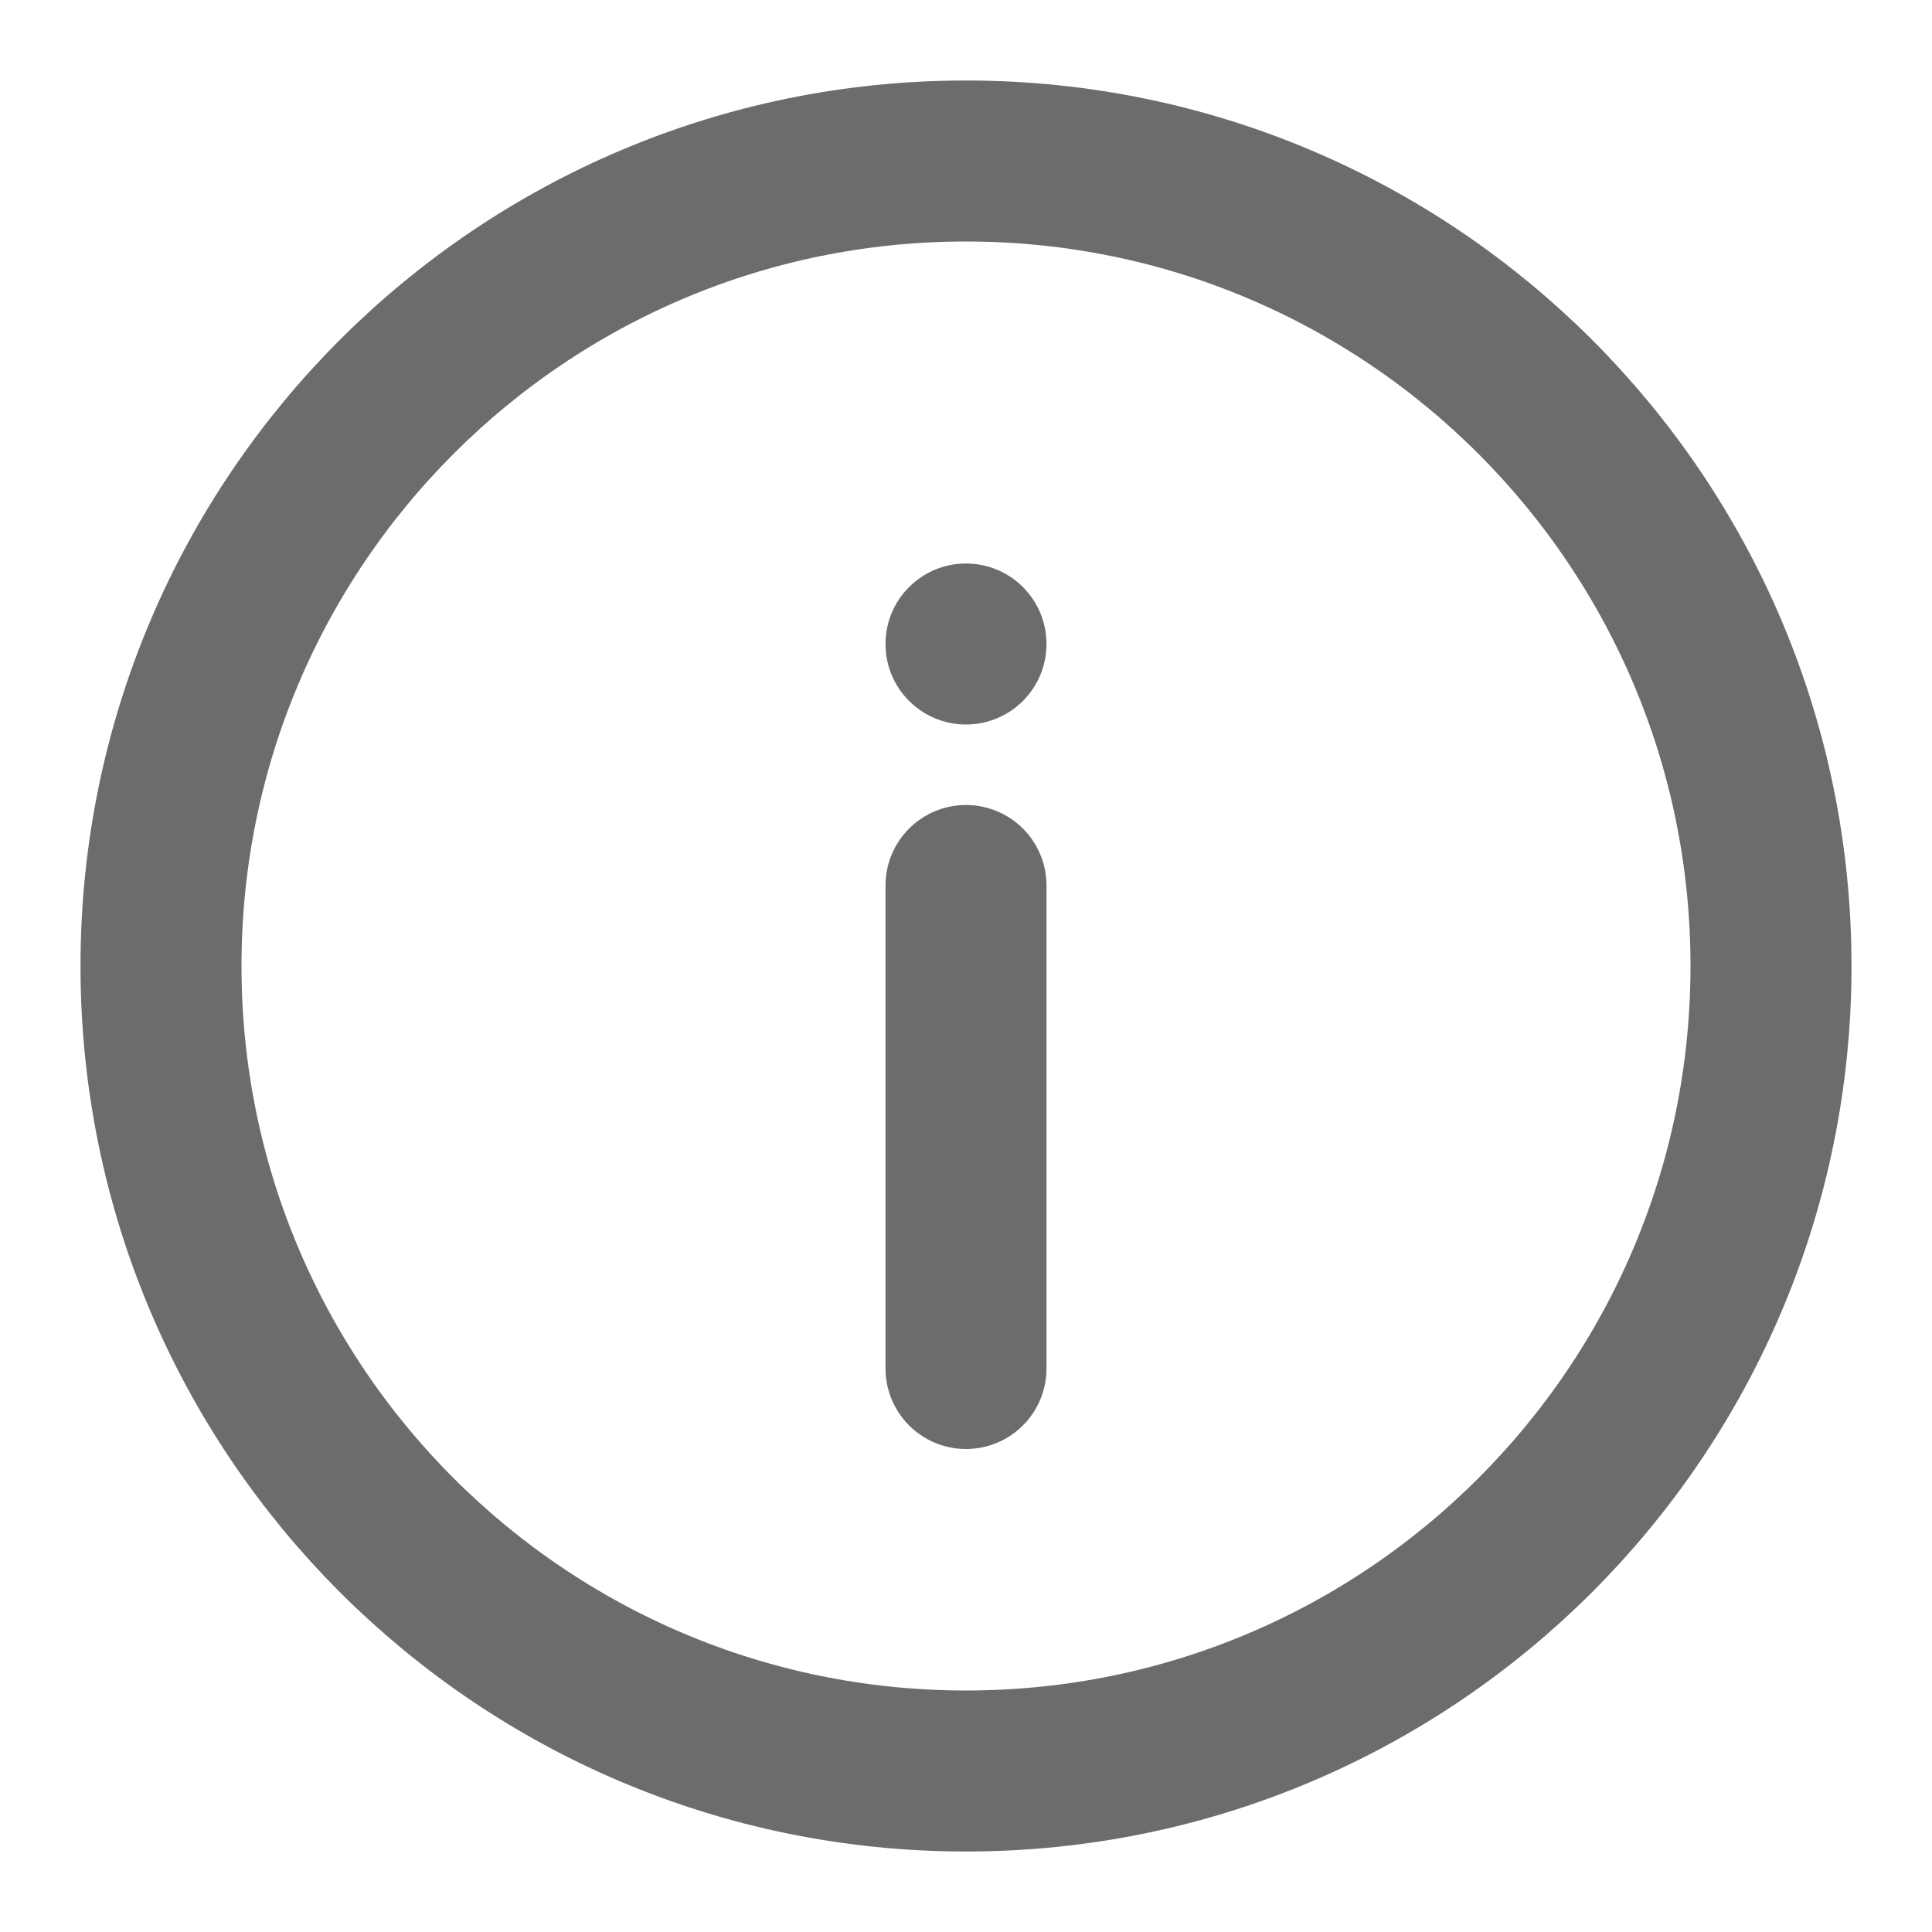
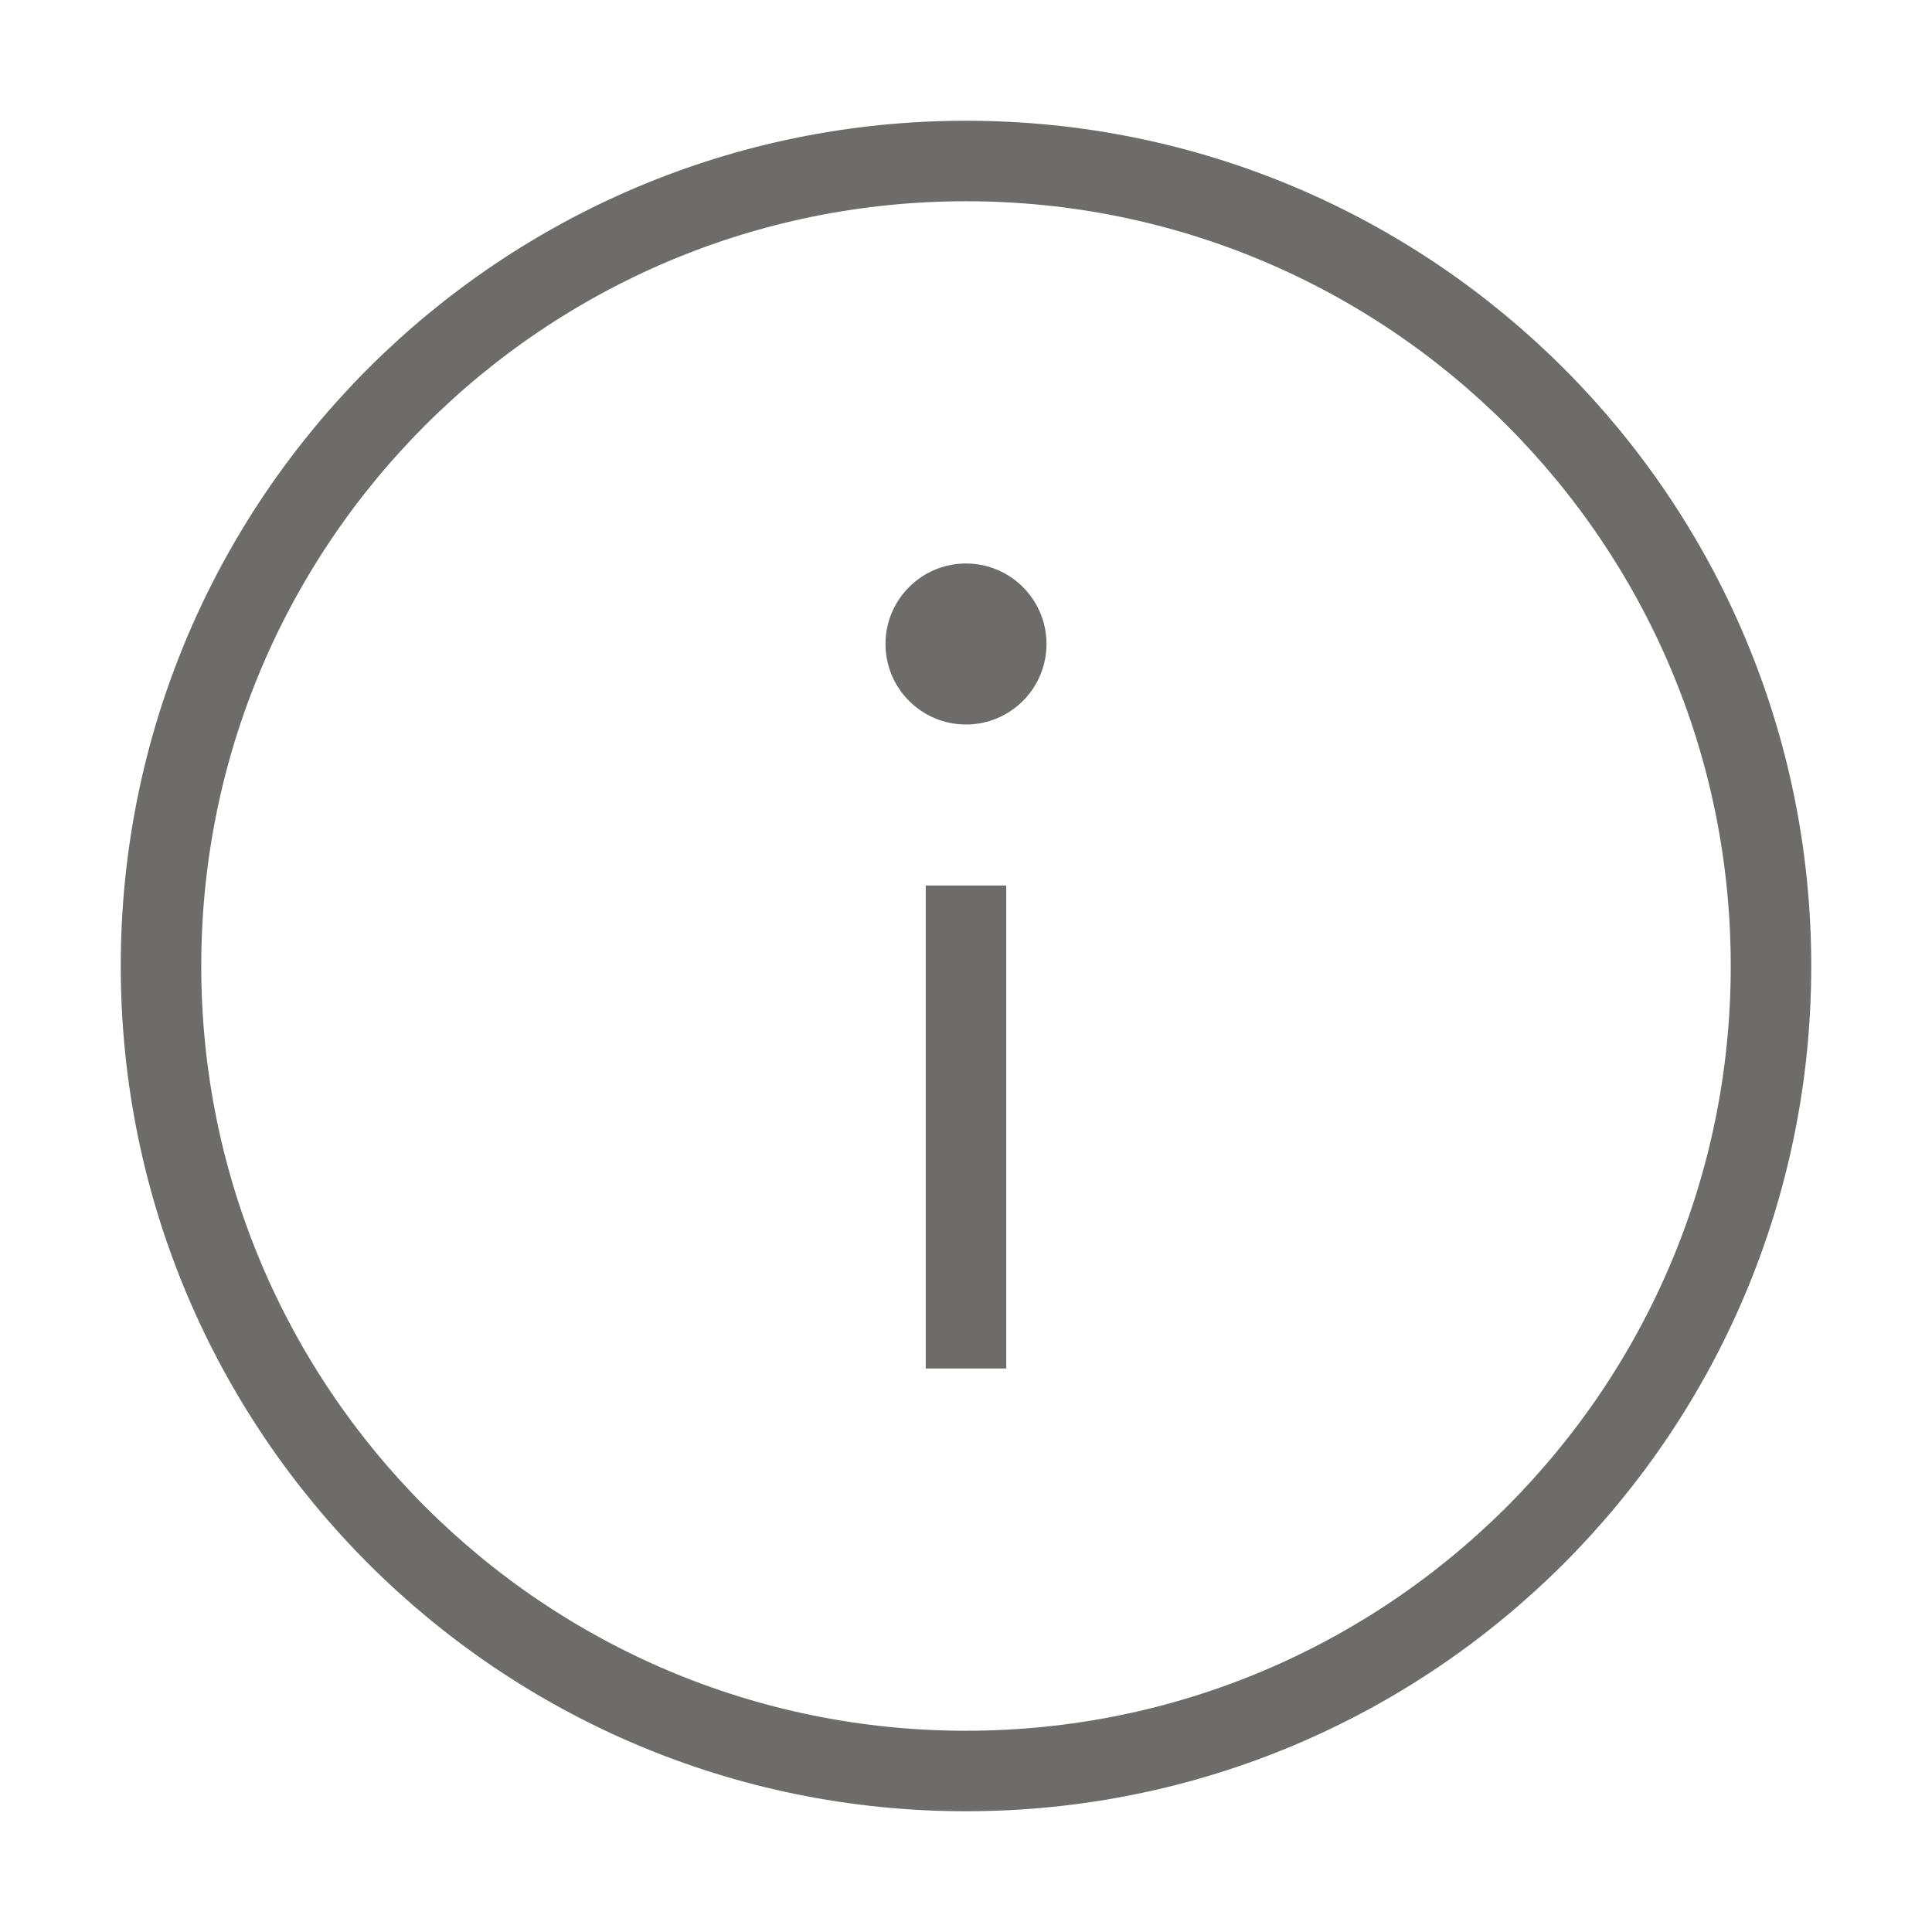
<svg xmlns="http://www.w3.org/2000/svg" width="24" height="24" viewBox="0 0 24 24" fill="none">
-   <circle cx="12" cy="12" r="10" stroke="#6D6C6B" stroke-width="2" />
-   <path d="M12 17V11" stroke="#6D6C6B" stroke-width="2" stroke-linecap="round" />
+   <circle cx="12" cy="12" r="10" stroke="#6D6C6B" strokeWidth="2" />
+   <path d="M12 17V11" stroke="#6D6C6B" strokeWidth="2" strokeLinecap="round" />
  <circle cx="1" cy="1" r="1" transform="matrix(1 0 0 -1 11 9)" fill="#6D6C6B" />
</svg>
